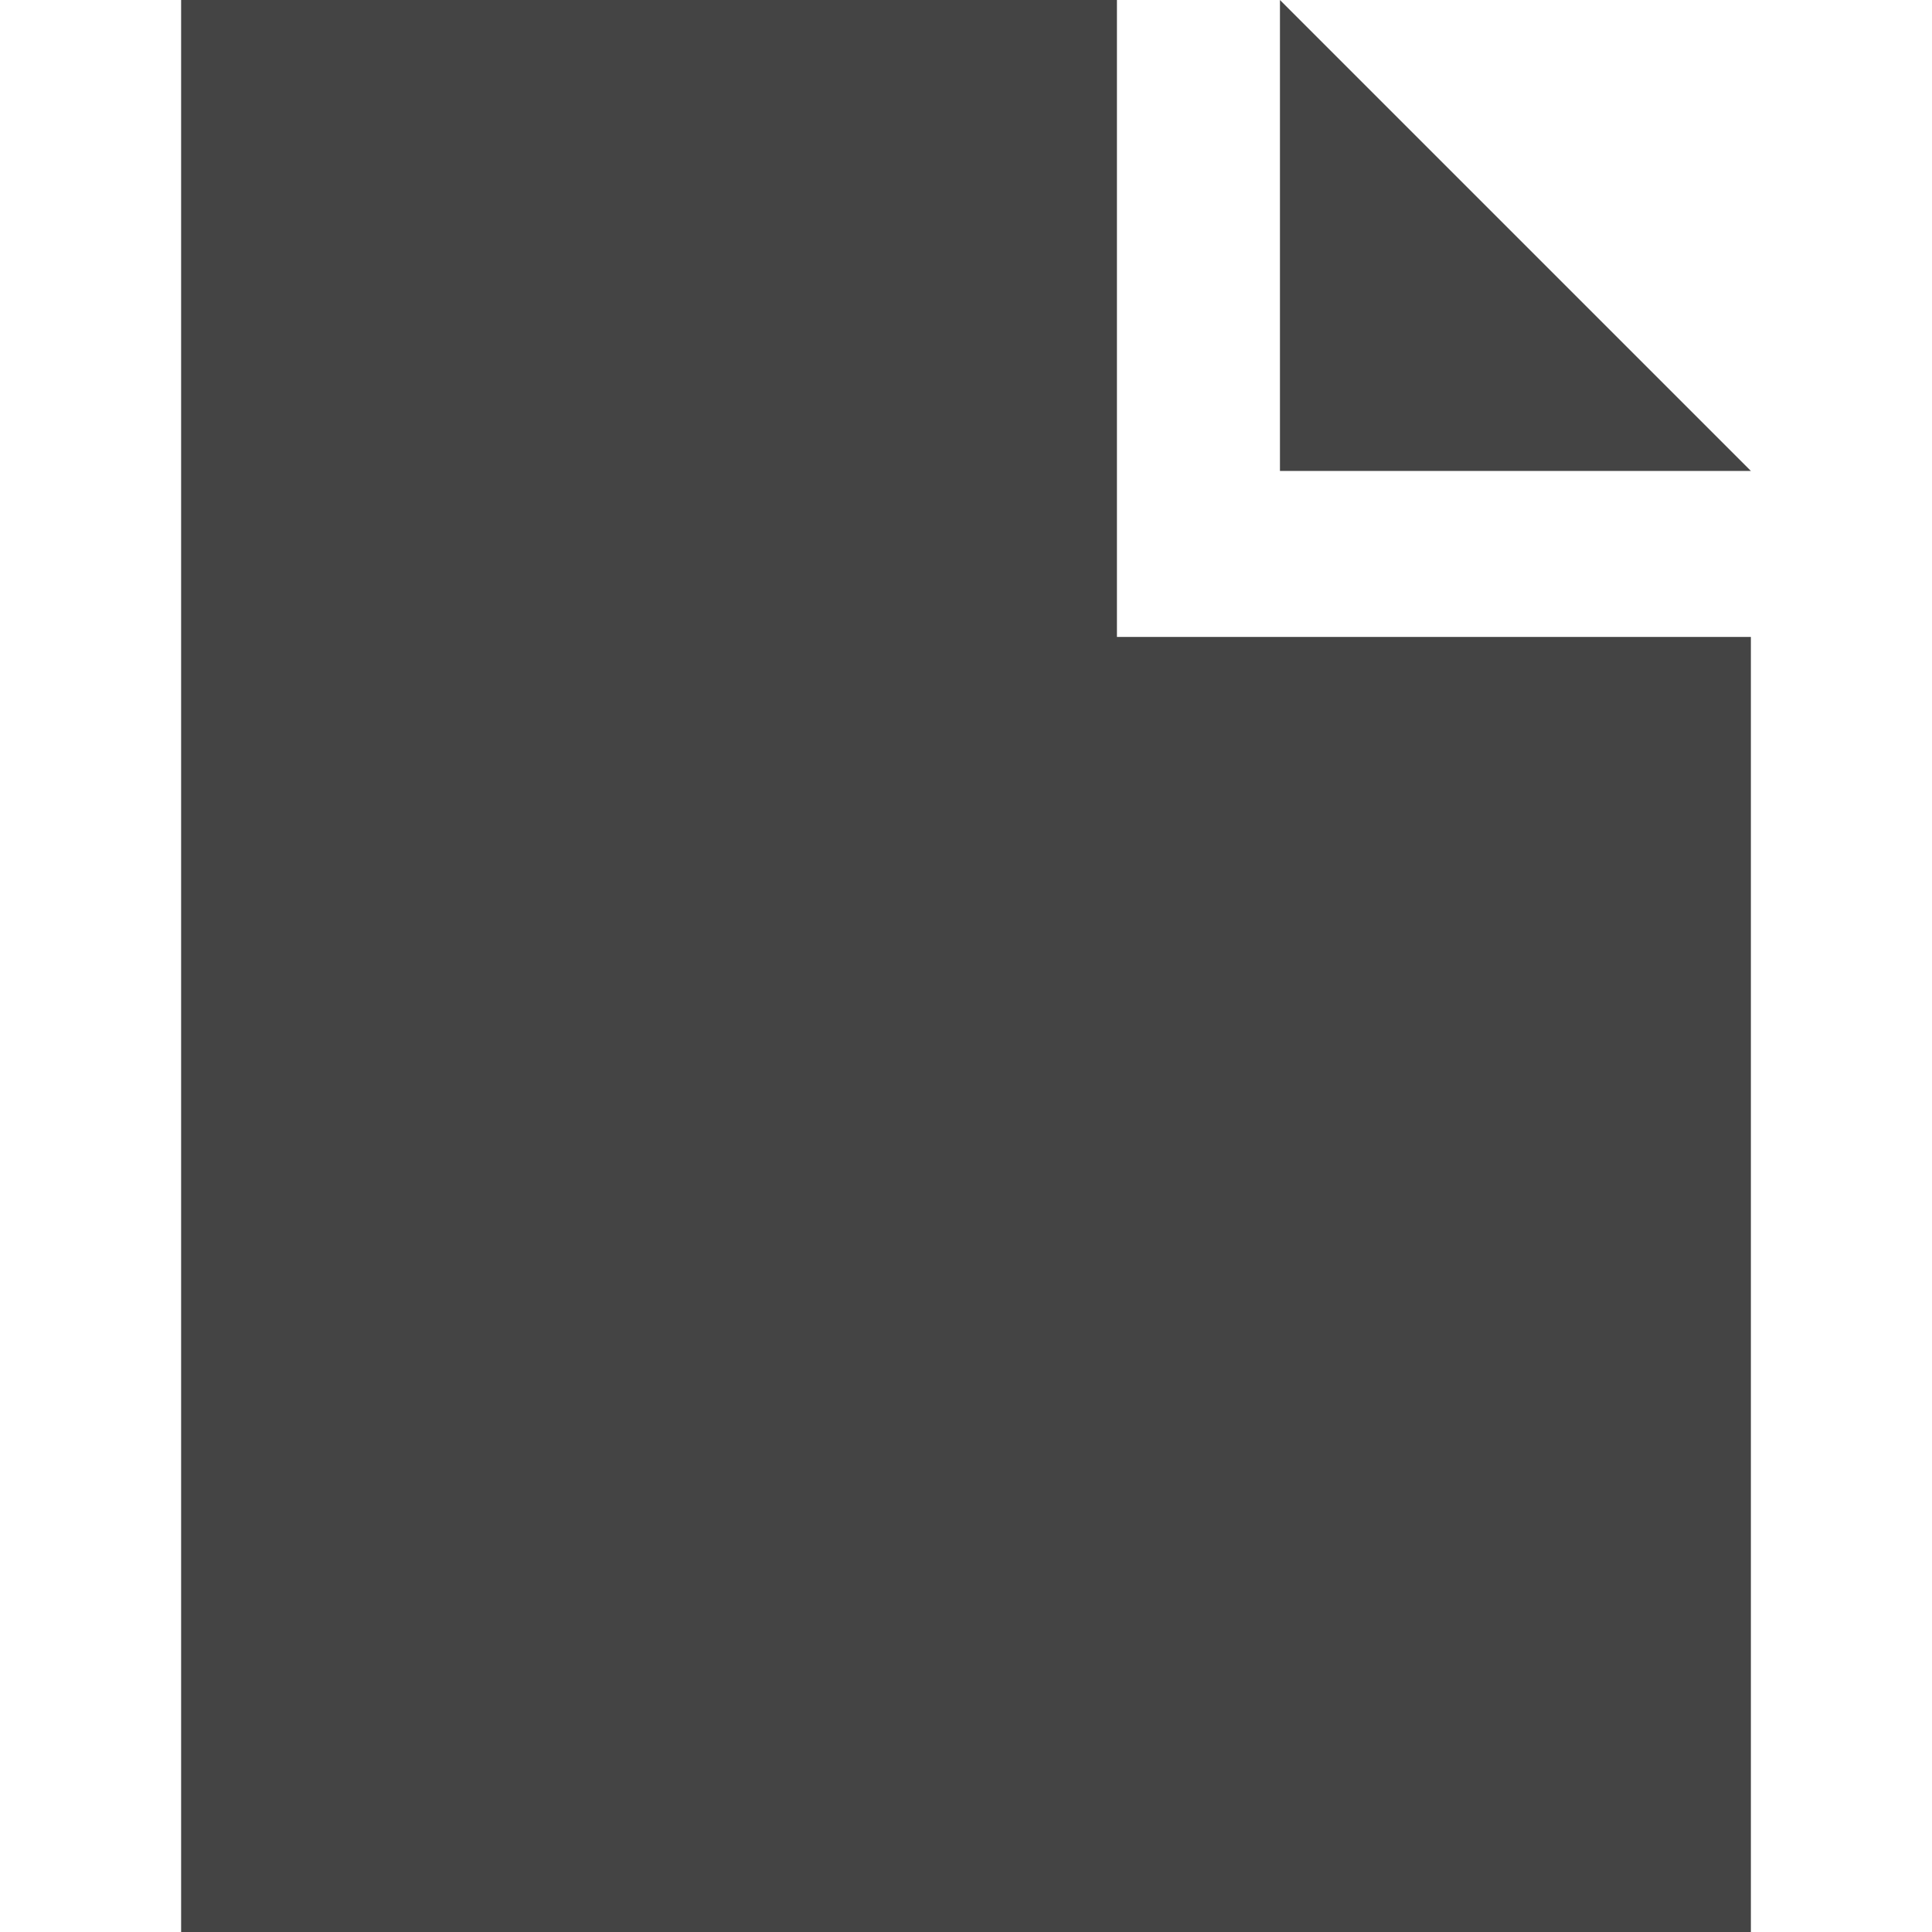
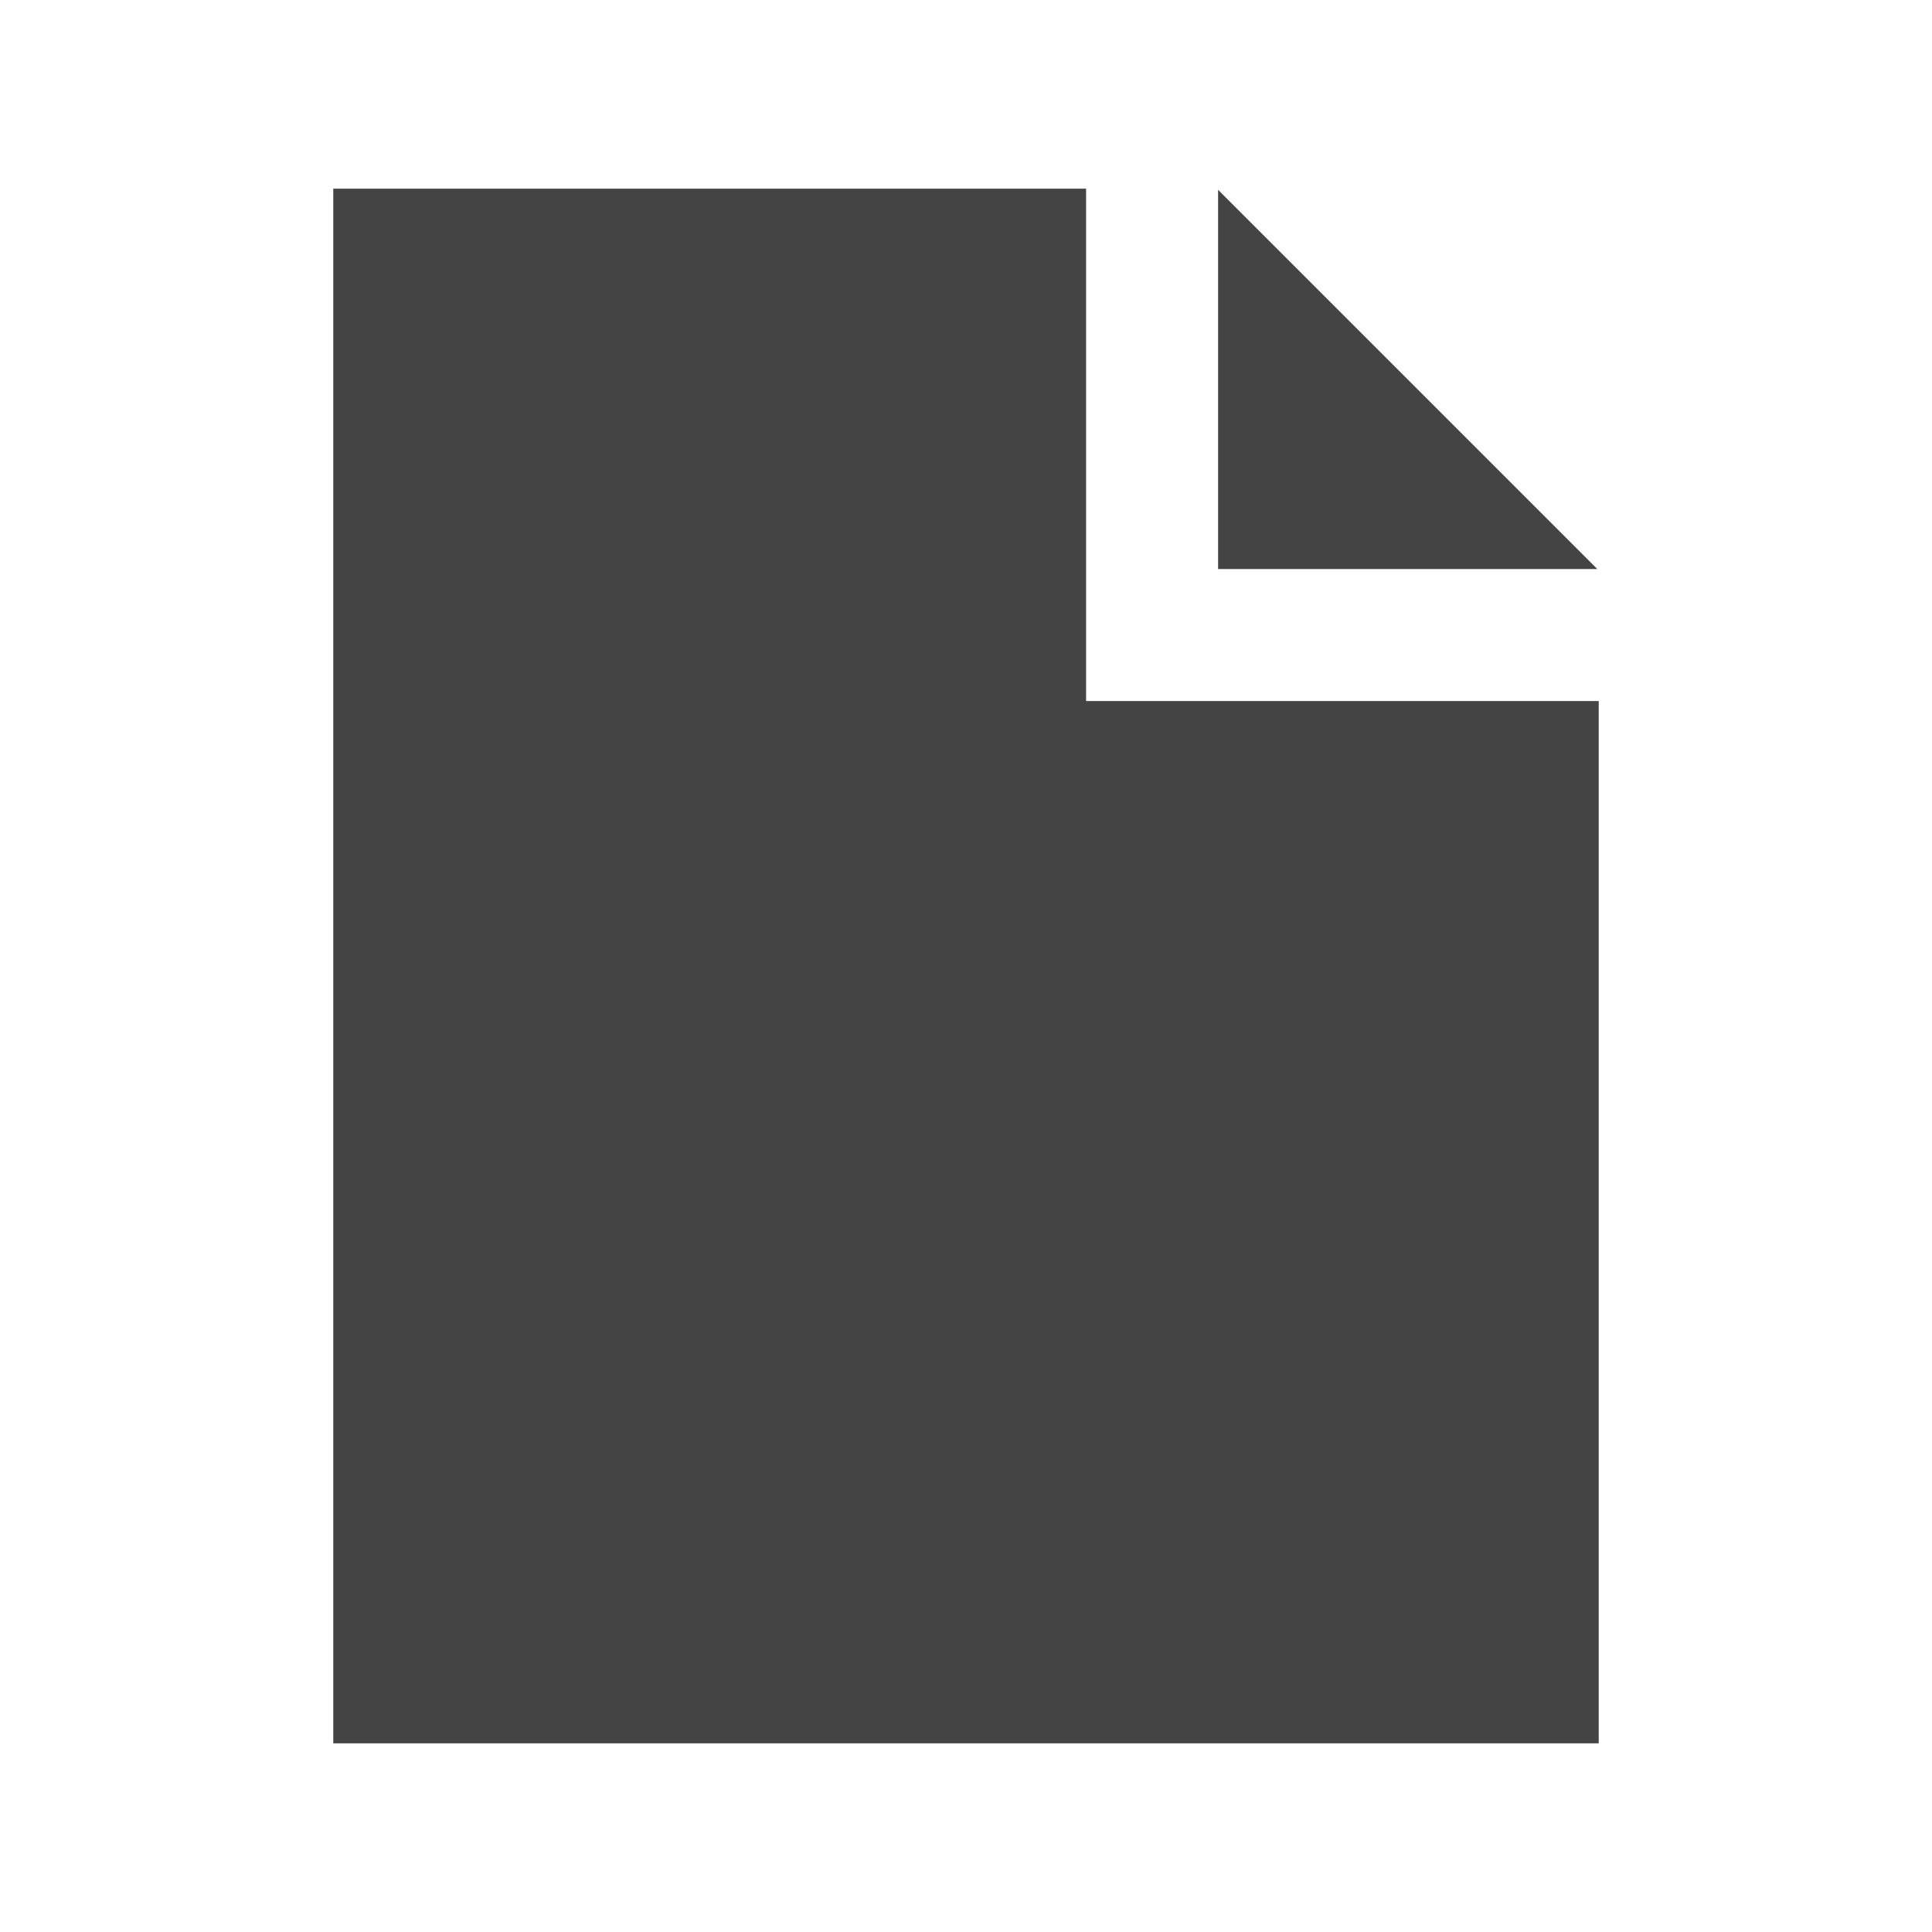
- <svg xmlns="http://www.w3.org/2000/svg" version="1.1" id="Layer_1" x="0px" y="0px" viewBox="0 0 64 64" enable-background="new 0 0 64 64" xml:space="preserve">
-   <path id="pdf-file-icon" fill="#444444" d="M42.4,0v15.6H58L42.4,0z M58,21.1V64H6V0h31v21.1L58,21.1L58,21.1z" />
+ <svg xmlns="http://www.w3.org/2000/svg" version="1.1" id="Layer_1" x="0px" y="0px" width="64px" height="64px" viewBox="224 224 64 64" enable-background="new 224 224 64 64" xml:space="preserve">
+   <path id="pdf-file-icon" fill="#444444" d="M264.351,230.288v12.562h12.562L264.351,230.288z M276.96,247.223v34.527H235.04v-51.5  h24.938v16.973H276.96z" />
</svg>
